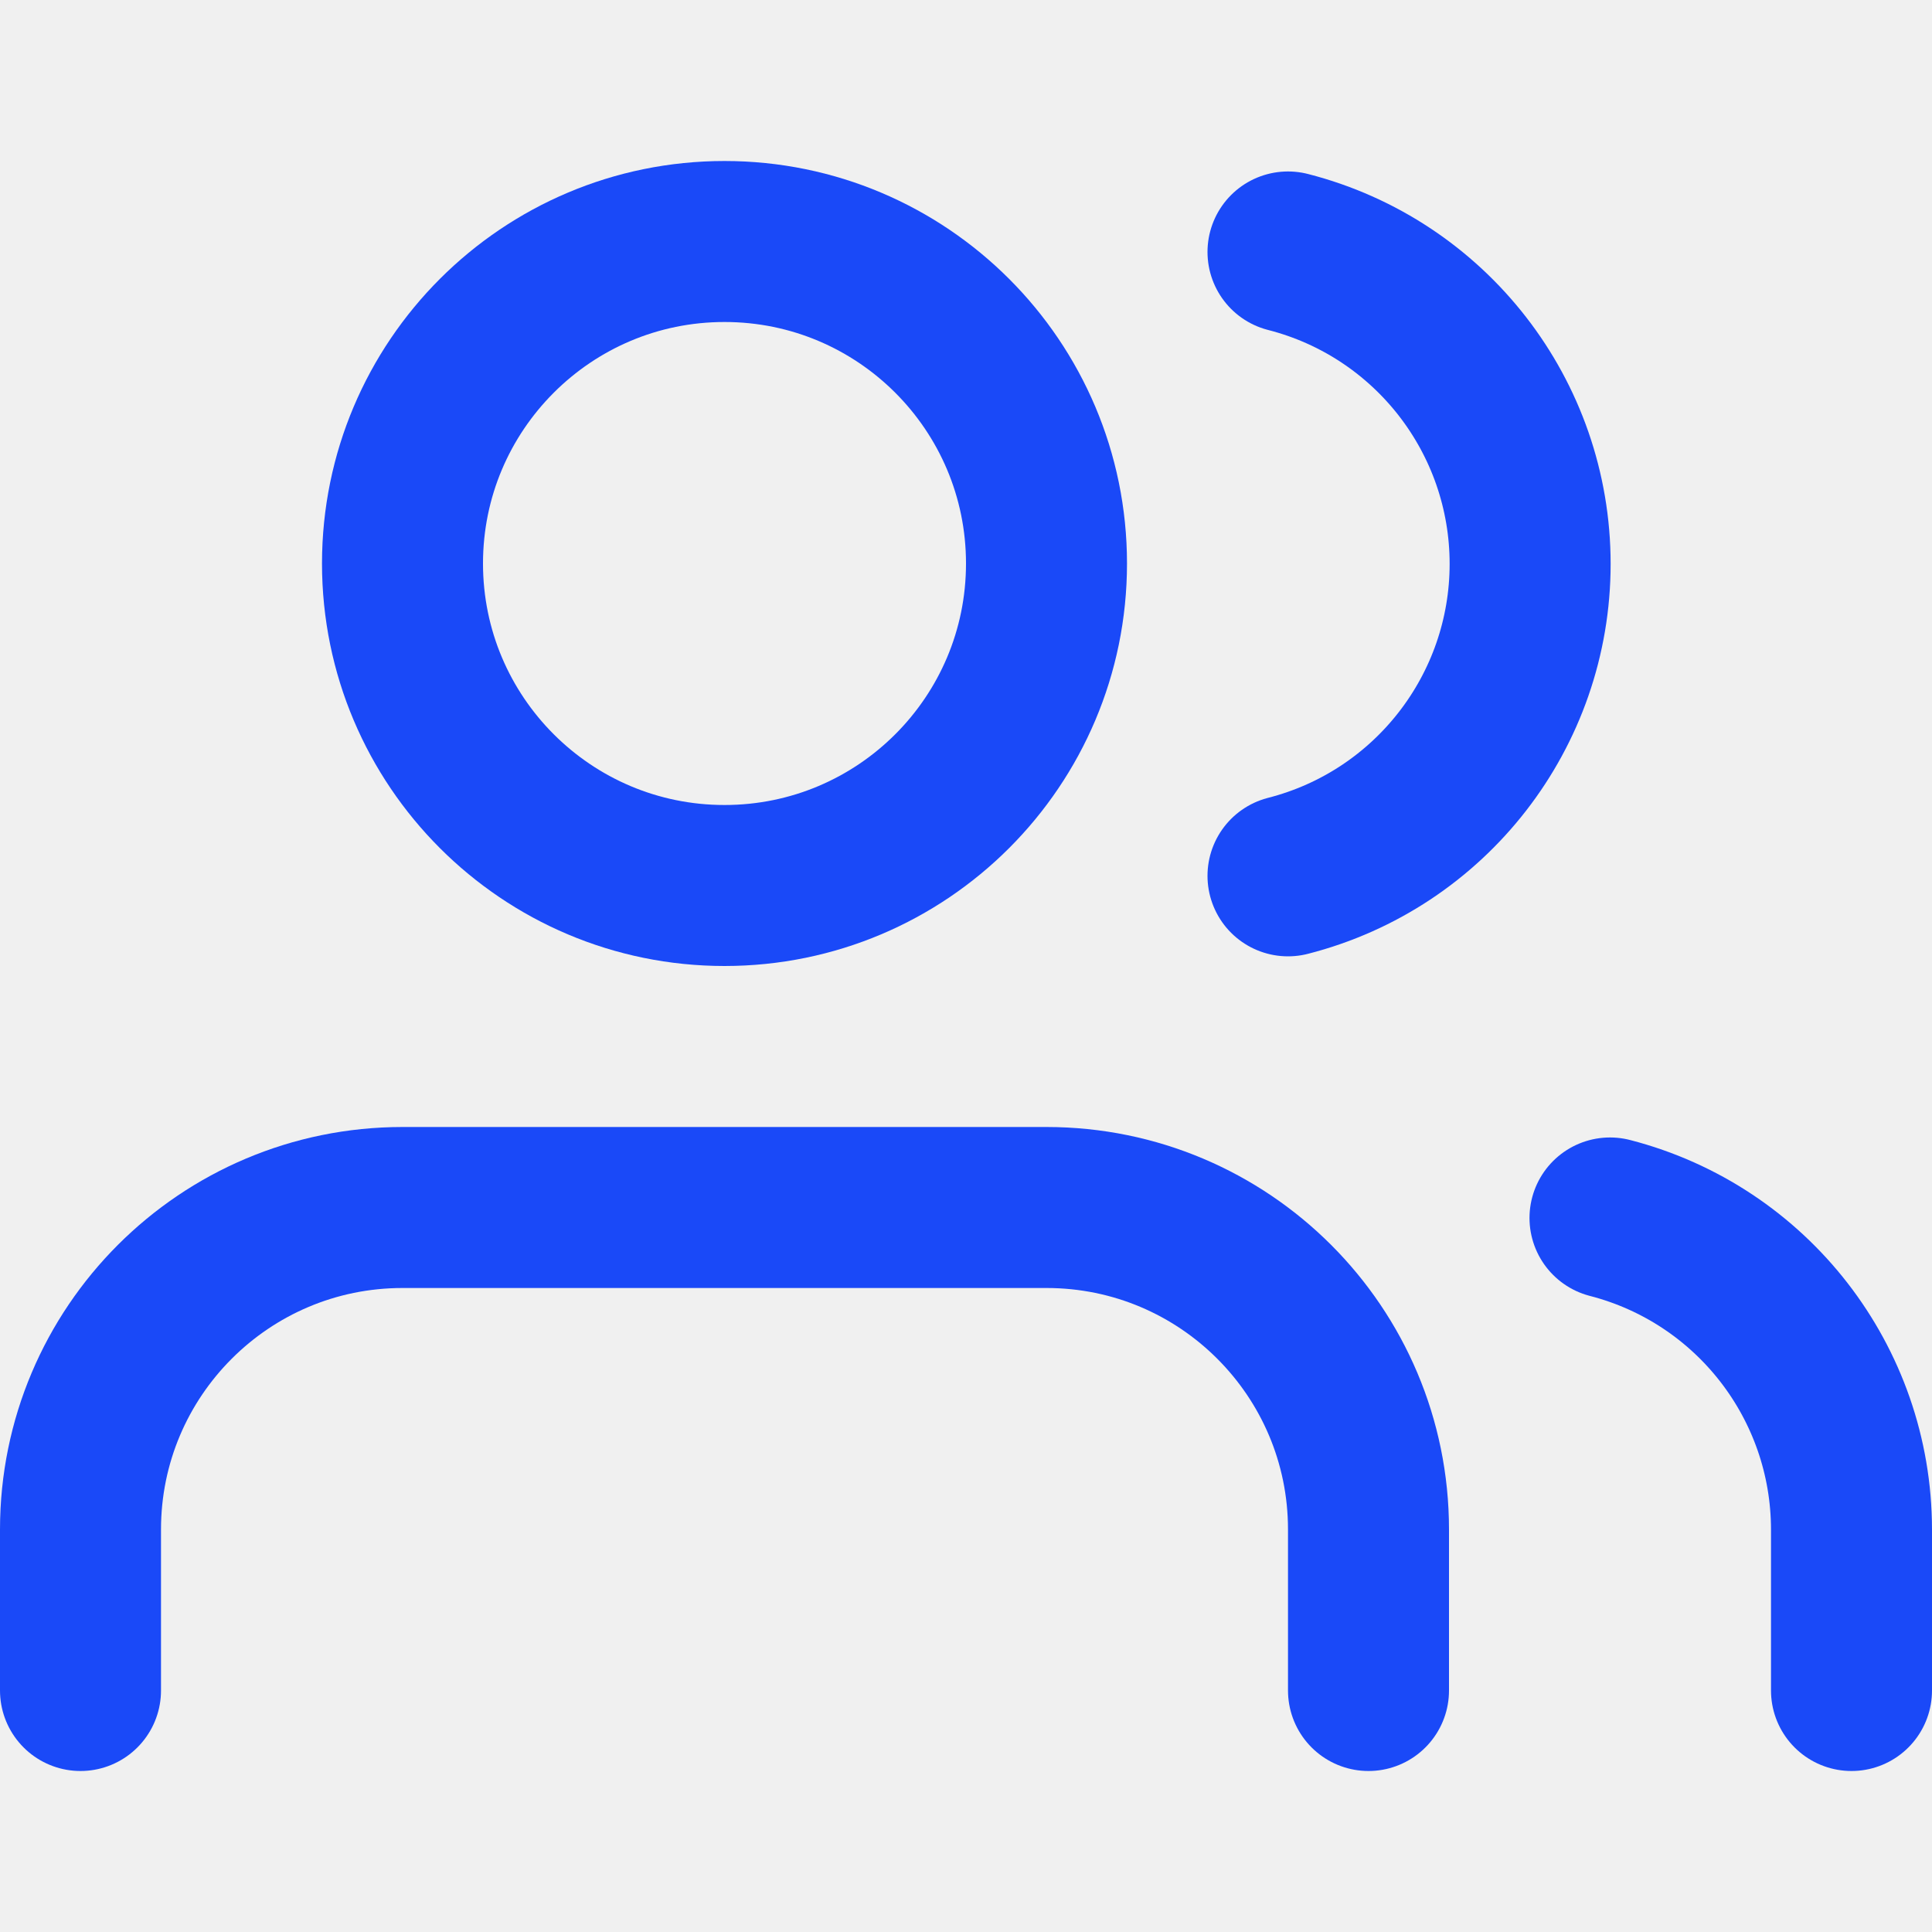
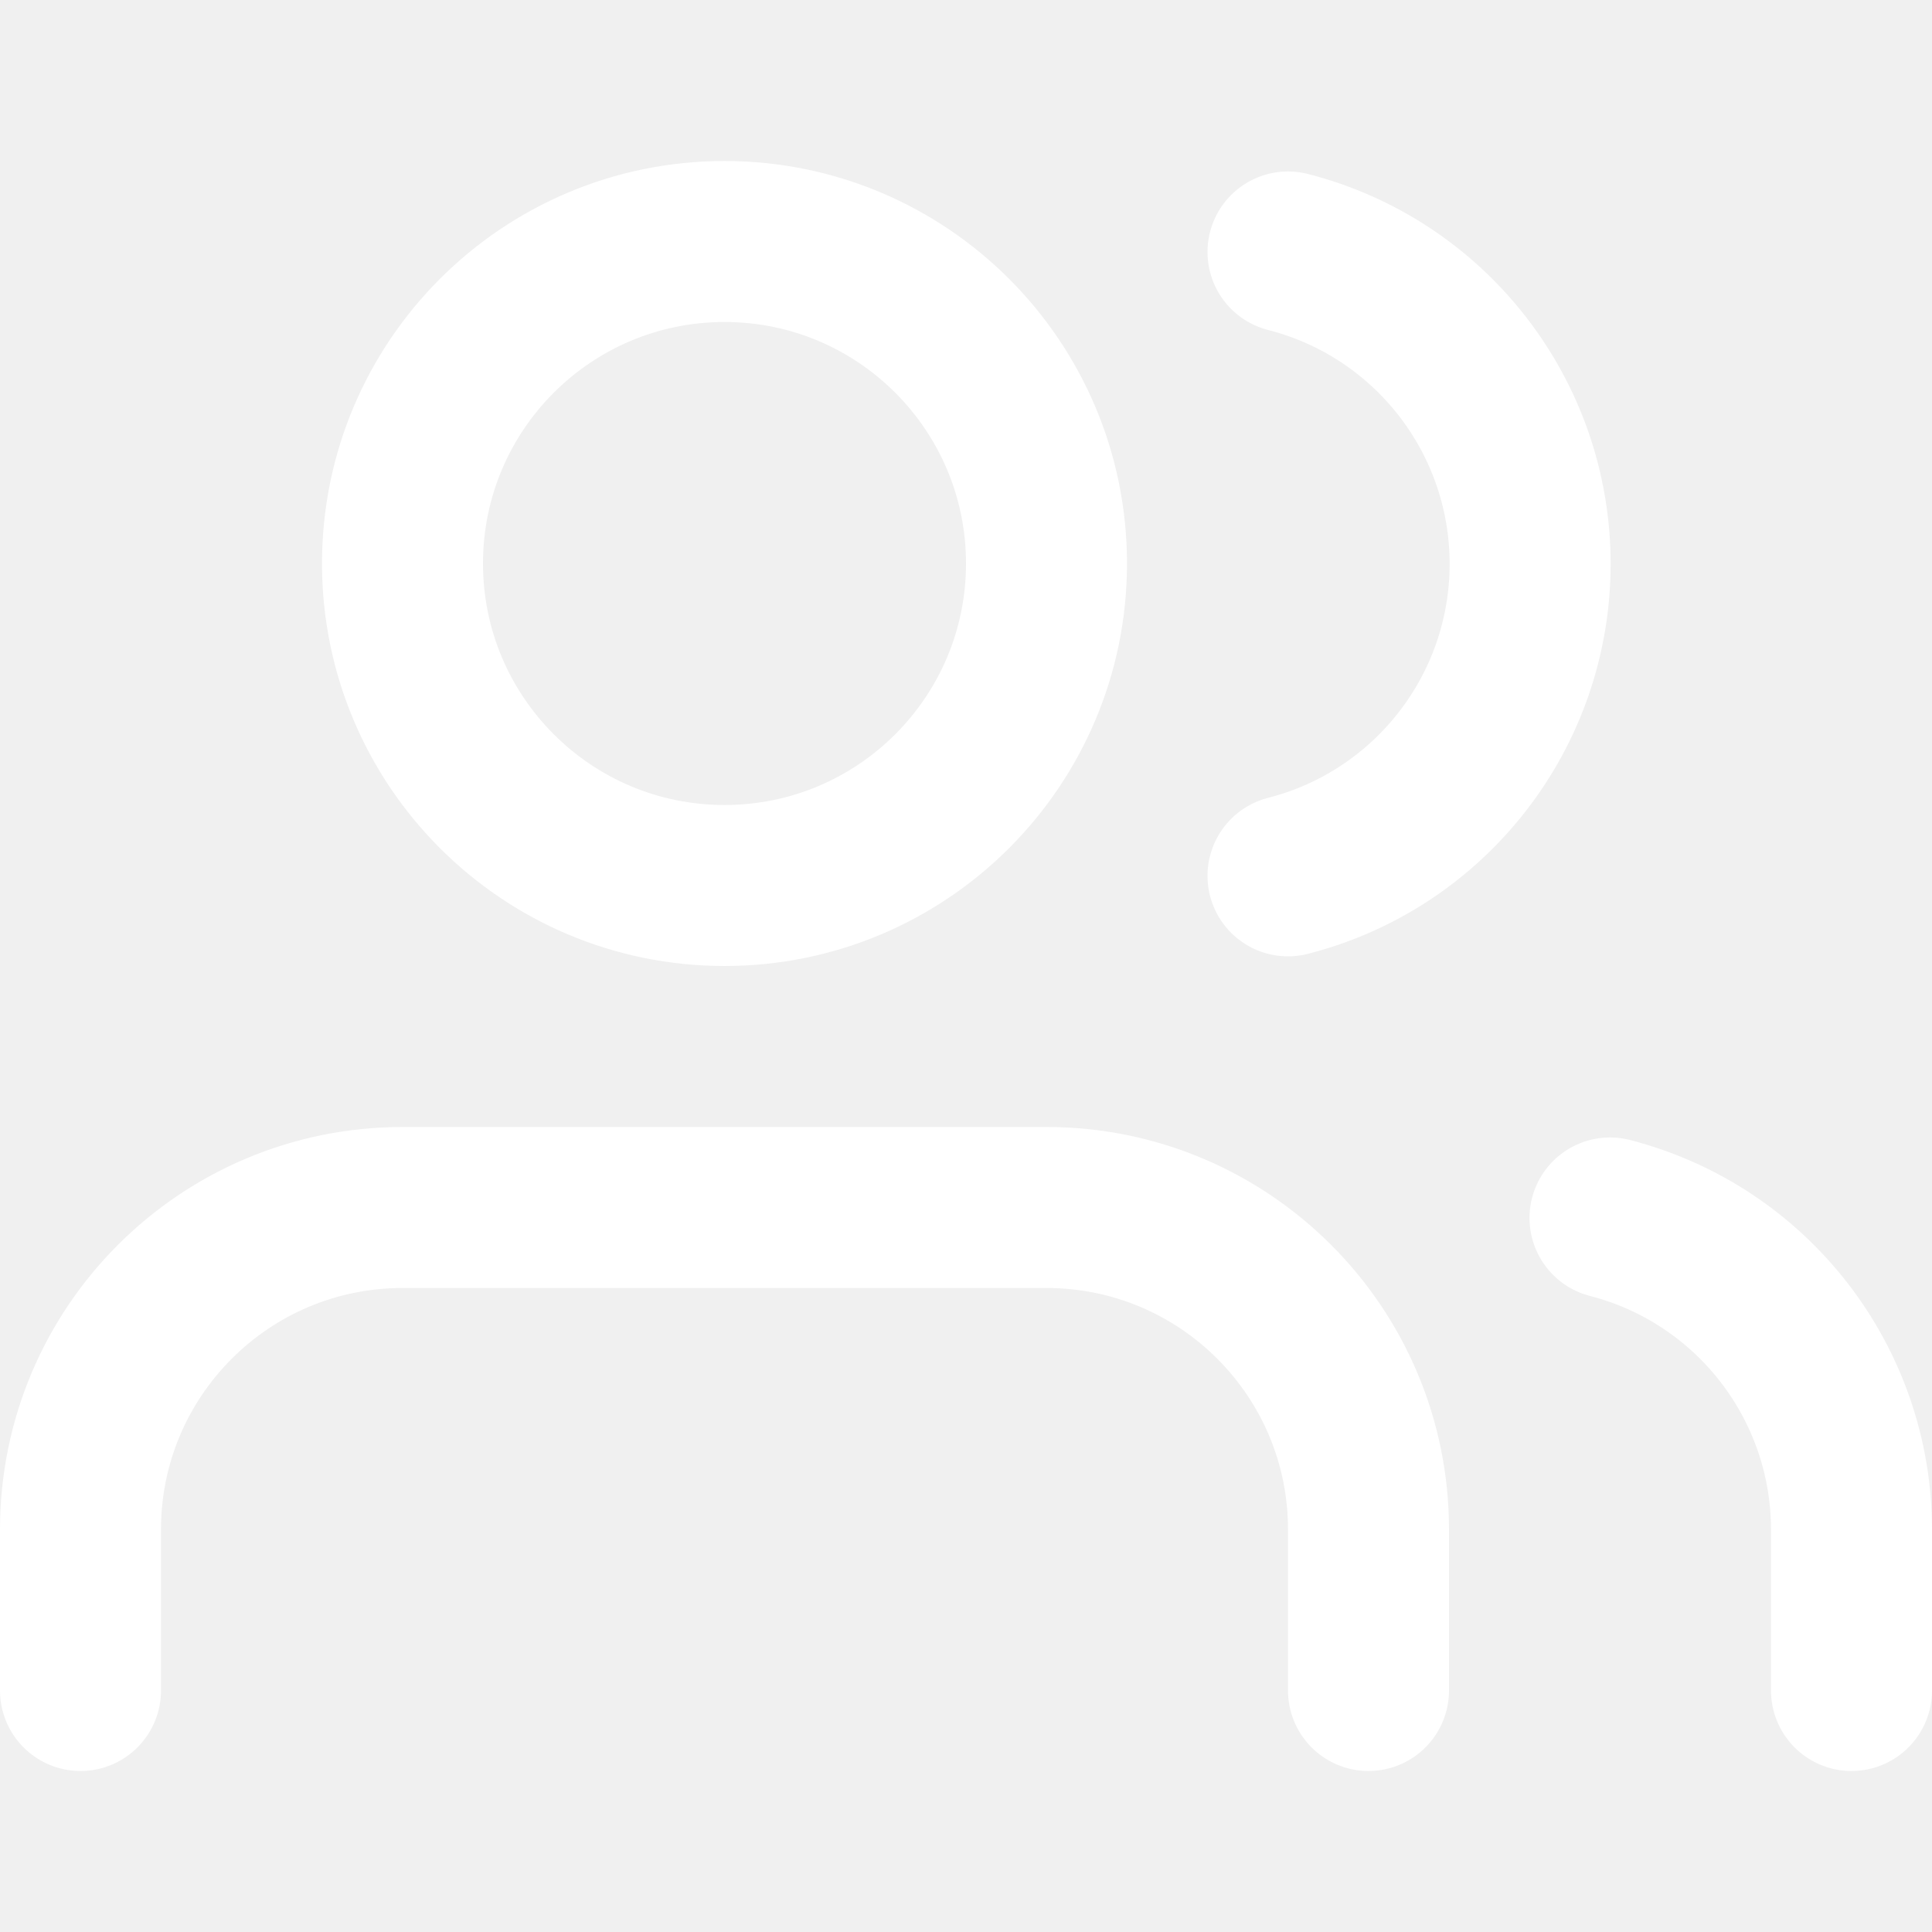
- <svg xmlns="http://www.w3.org/2000/svg" width="800px" height="800px" viewBox="0 0 24 24" fill="none" stroke="#1a49f8" stroke-width="2" stroke-linecap="round" stroke-linejoin="round" class="feather feather-users">
+ <svg xmlns="http://www.w3.org/2000/svg" width="800px" height="800px" viewBox="0 0 24 24" fill="none" stroke="#fff" stroke-width="2" stroke-linecap="round" stroke-linejoin="round" class="feather feather-users">
  <path d="M17 21v-2a4 4 0 0 0-4-4H5a4 4 0 0 0-4 4v2" />
  <circle cx="9" cy="7" r="4" />
  <path d="M23 21v-2a4 4 0 0 0-3-3.87" />
  <path d="M16 3.13a4 4 0 0 1 0 7.75" />
</svg>
